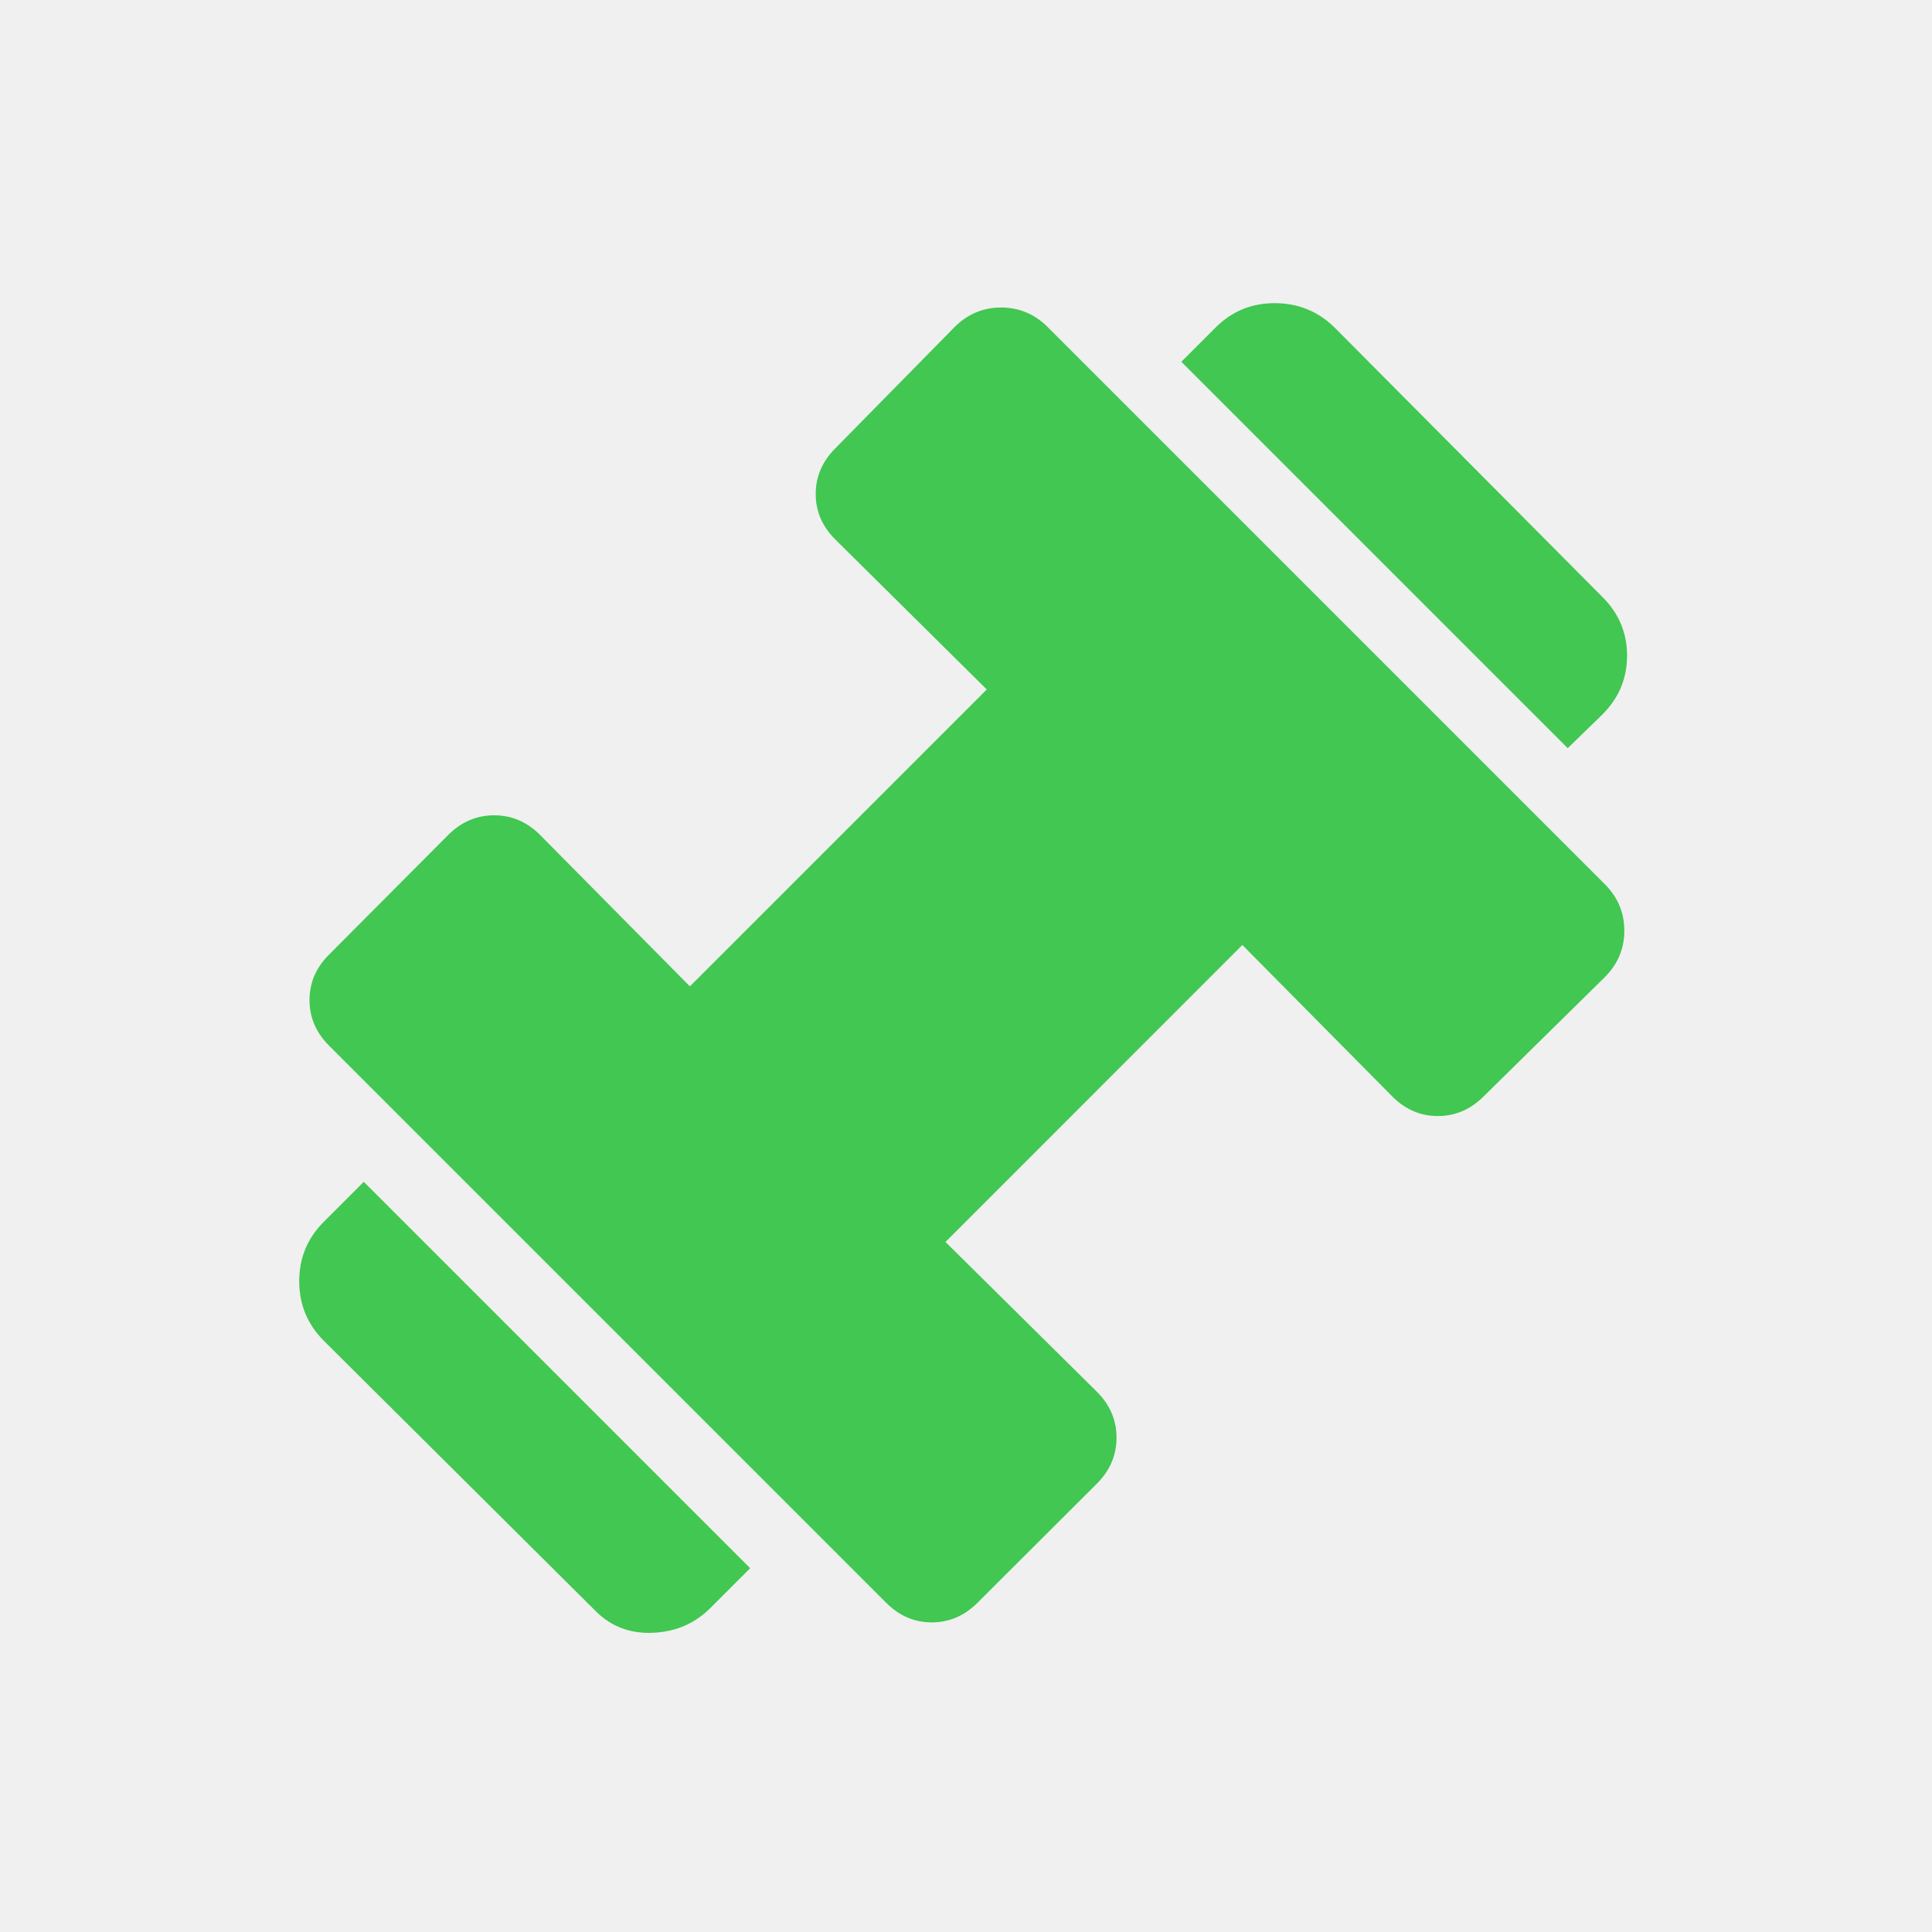
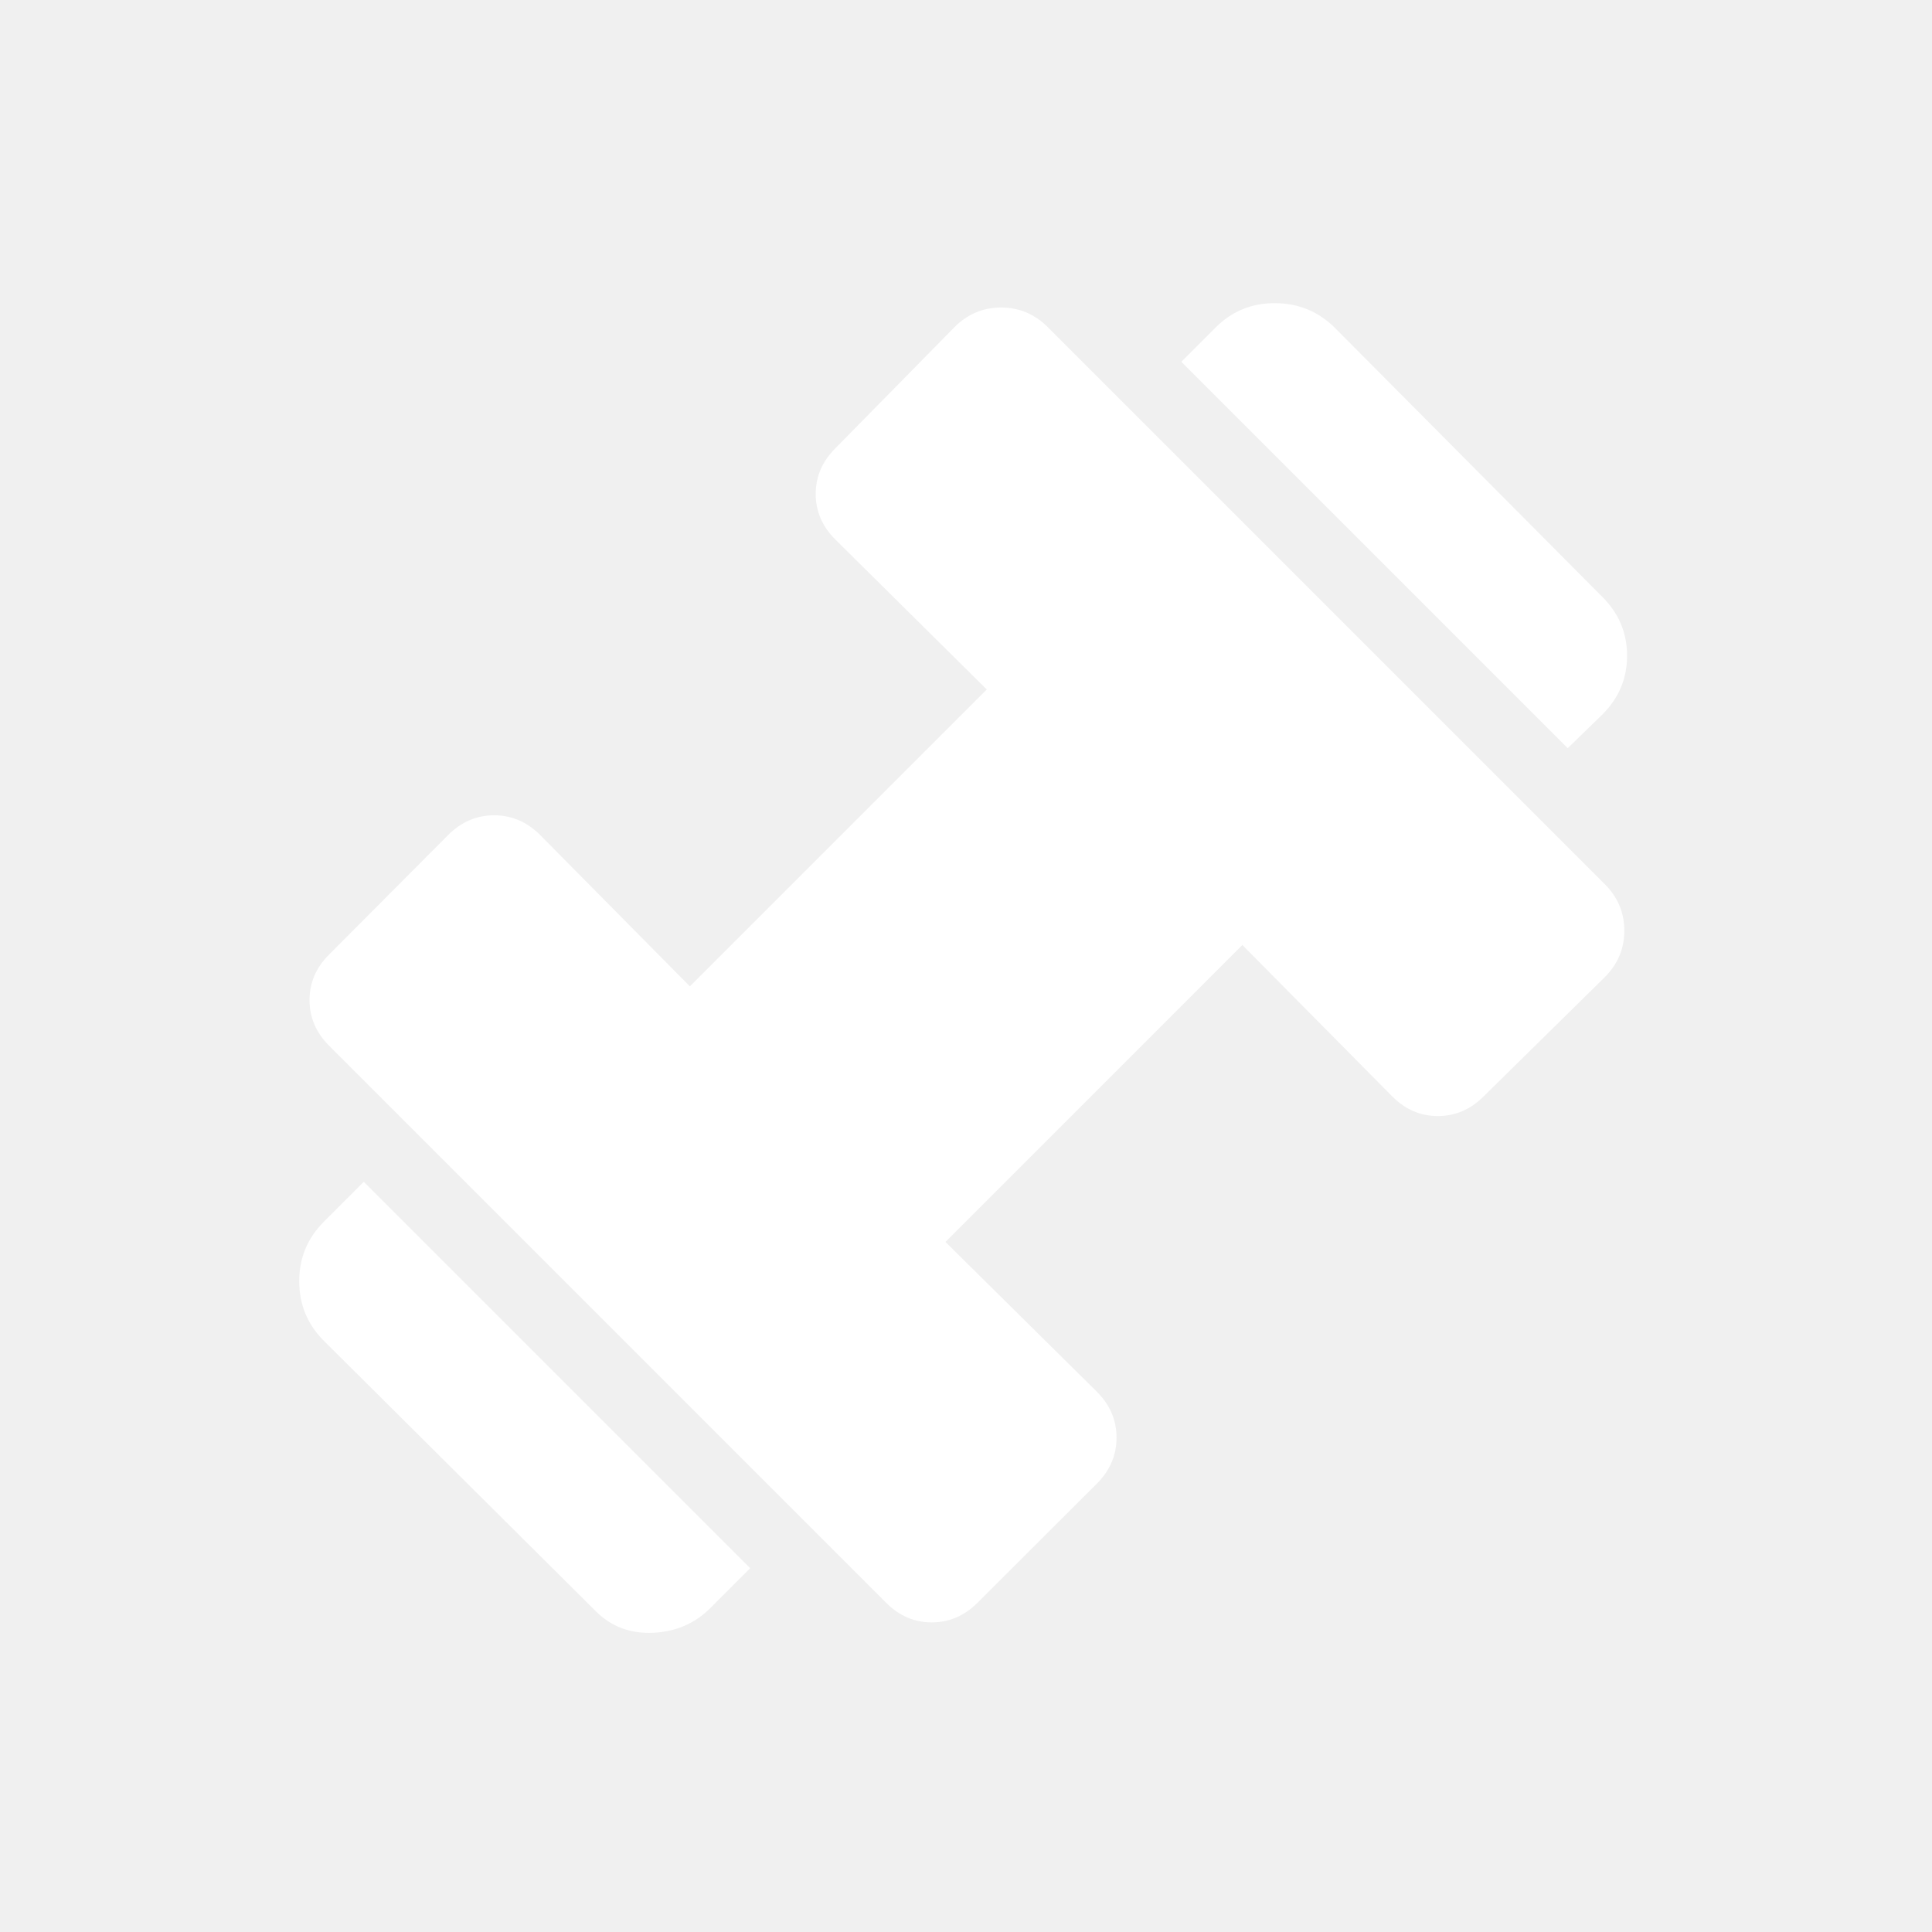
<svg xmlns="http://www.w3.org/2000/svg" width="24" height="24" viewBox="0 0 24 24" fill="none">
  <g id="material-symbols-light:exercise">
-     <path id="Vector" d="M19.475 9.294L14.675 4.494L15.1 4.069C15.304 3.865 15.551 3.764 15.842 3.766C16.133 3.768 16.381 3.871 16.585 4.075L19.905 7.415C20.11 7.619 20.212 7.862 20.212 8.145C20.212 8.428 20.11 8.671 19.906 8.875L19.475 9.294ZM8.823 19.977C8.631 20.168 8.395 20.27 8.113 20.283C7.831 20.296 7.594 20.207 7.402 20.016L4.023 16.656C3.819 16.452 3.717 16.205 3.717 15.916C3.717 15.627 3.819 15.381 4.023 15.177L4.519 14.681L9.319 19.481L8.823 19.977ZM12.141 19.912C11.979 20.073 11.79 20.154 11.575 20.154C11.36 20.154 11.171 20.073 11.01 19.912L4.088 12.99C3.926 12.828 3.845 12.639 3.845 12.424C3.845 12.209 3.925 12.02 4.087 11.859L5.57 10.37C5.732 10.209 5.921 10.128 6.139 10.128C6.356 10.128 6.545 10.209 6.707 10.37L8.57 12.253L12.258 8.565L10.376 6.701C10.214 6.54 10.133 6.351 10.133 6.136C10.133 5.921 10.214 5.732 10.376 5.57L11.858 4.063C12.02 3.901 12.213 3.82 12.436 3.82C12.659 3.82 12.852 3.901 13.014 4.062L19.935 10.983C20.097 11.145 20.178 11.338 20.178 11.561C20.178 11.784 20.097 11.977 19.935 12.139L18.428 13.622C18.266 13.783 18.077 13.864 17.862 13.864C17.646 13.864 17.458 13.783 17.297 13.622L15.433 11.739L11.745 15.428L13.628 17.291C13.789 17.452 13.87 17.642 13.87 17.859C13.87 18.076 13.789 18.266 13.628 18.428L12.141 19.912Z" fill="#41c752" />
+     <path id="Vector" d="M19.475 9.294L14.675 4.494L15.1 4.069C15.304 3.865 15.551 3.764 15.842 3.766C16.133 3.768 16.381 3.871 16.585 4.075L19.905 7.415C20.11 7.619 20.212 7.862 20.212 8.145C20.212 8.428 20.11 8.671 19.906 8.875L19.475 9.294ZM8.823 19.977C8.631 20.168 8.395 20.27 8.113 20.283C7.831 20.296 7.594 20.207 7.402 20.016L4.023 16.656C3.819 16.452 3.717 16.205 3.717 15.916C3.717 15.627 3.819 15.381 4.023 15.177L4.519 14.681L9.319 19.481L8.823 19.977ZM12.141 19.912C11.979 20.073 11.79 20.154 11.575 20.154C11.36 20.154 11.171 20.073 11.01 19.912L4.088 12.99C3.926 12.828 3.845 12.639 3.845 12.424C3.845 12.209 3.925 12.02 4.087 11.859L5.57 10.37C5.732 10.209 5.921 10.128 6.139 10.128C6.356 10.128 6.545 10.209 6.707 10.37L8.57 12.253L12.258 8.565L10.376 6.701C10.214 6.54 10.133 6.351 10.133 6.136C10.133 5.921 10.214 5.732 10.376 5.57L11.858 4.063C12.02 3.901 12.213 3.82 12.436 3.82C12.659 3.82 12.852 3.901 13.014 4.062L19.935 10.983C20.097 11.145 20.178 11.338 20.178 11.561C20.178 11.784 20.097 11.977 19.935 12.139L18.428 13.622C18.266 13.783 18.077 13.864 17.862 13.864C17.646 13.864 17.458 13.783 17.297 13.622L15.433 11.739L11.745 15.428L13.628 17.291C13.789 17.452 13.87 17.642 13.87 17.859C13.87 18.076 13.789 18.266 13.628 18.428L12.141 19.912Z" fill="white" />
  </g>
</svg>
